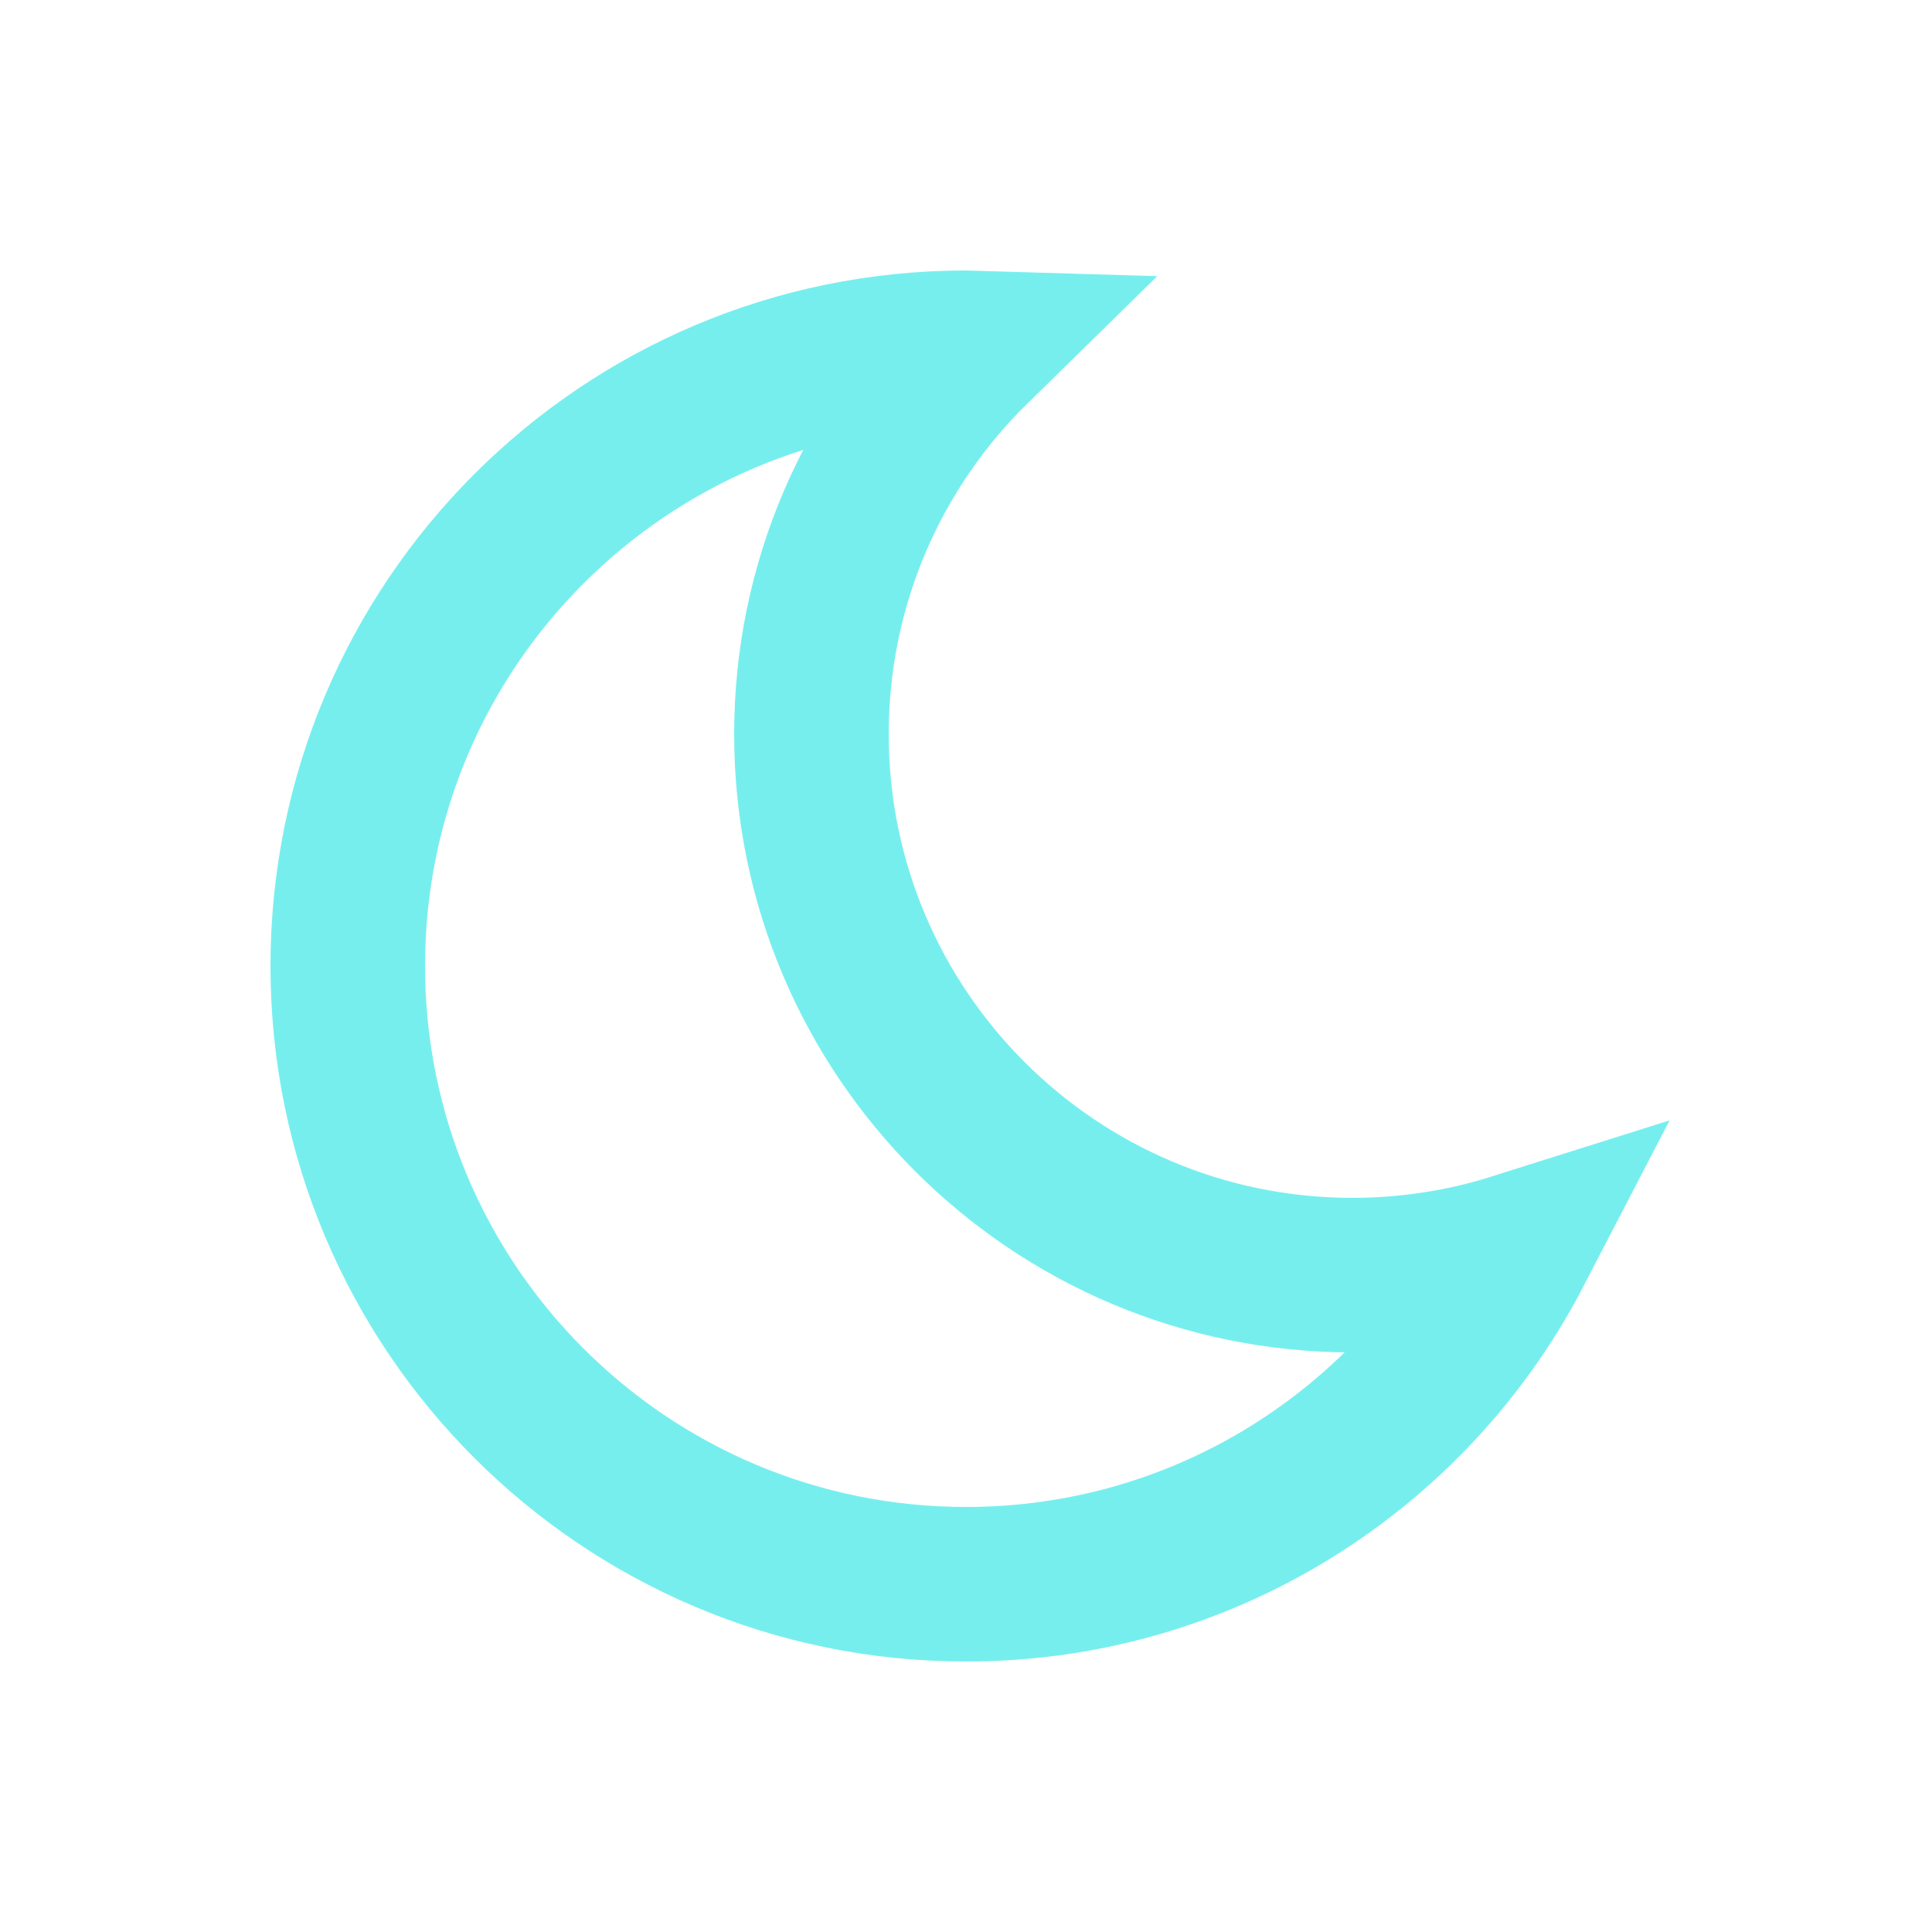
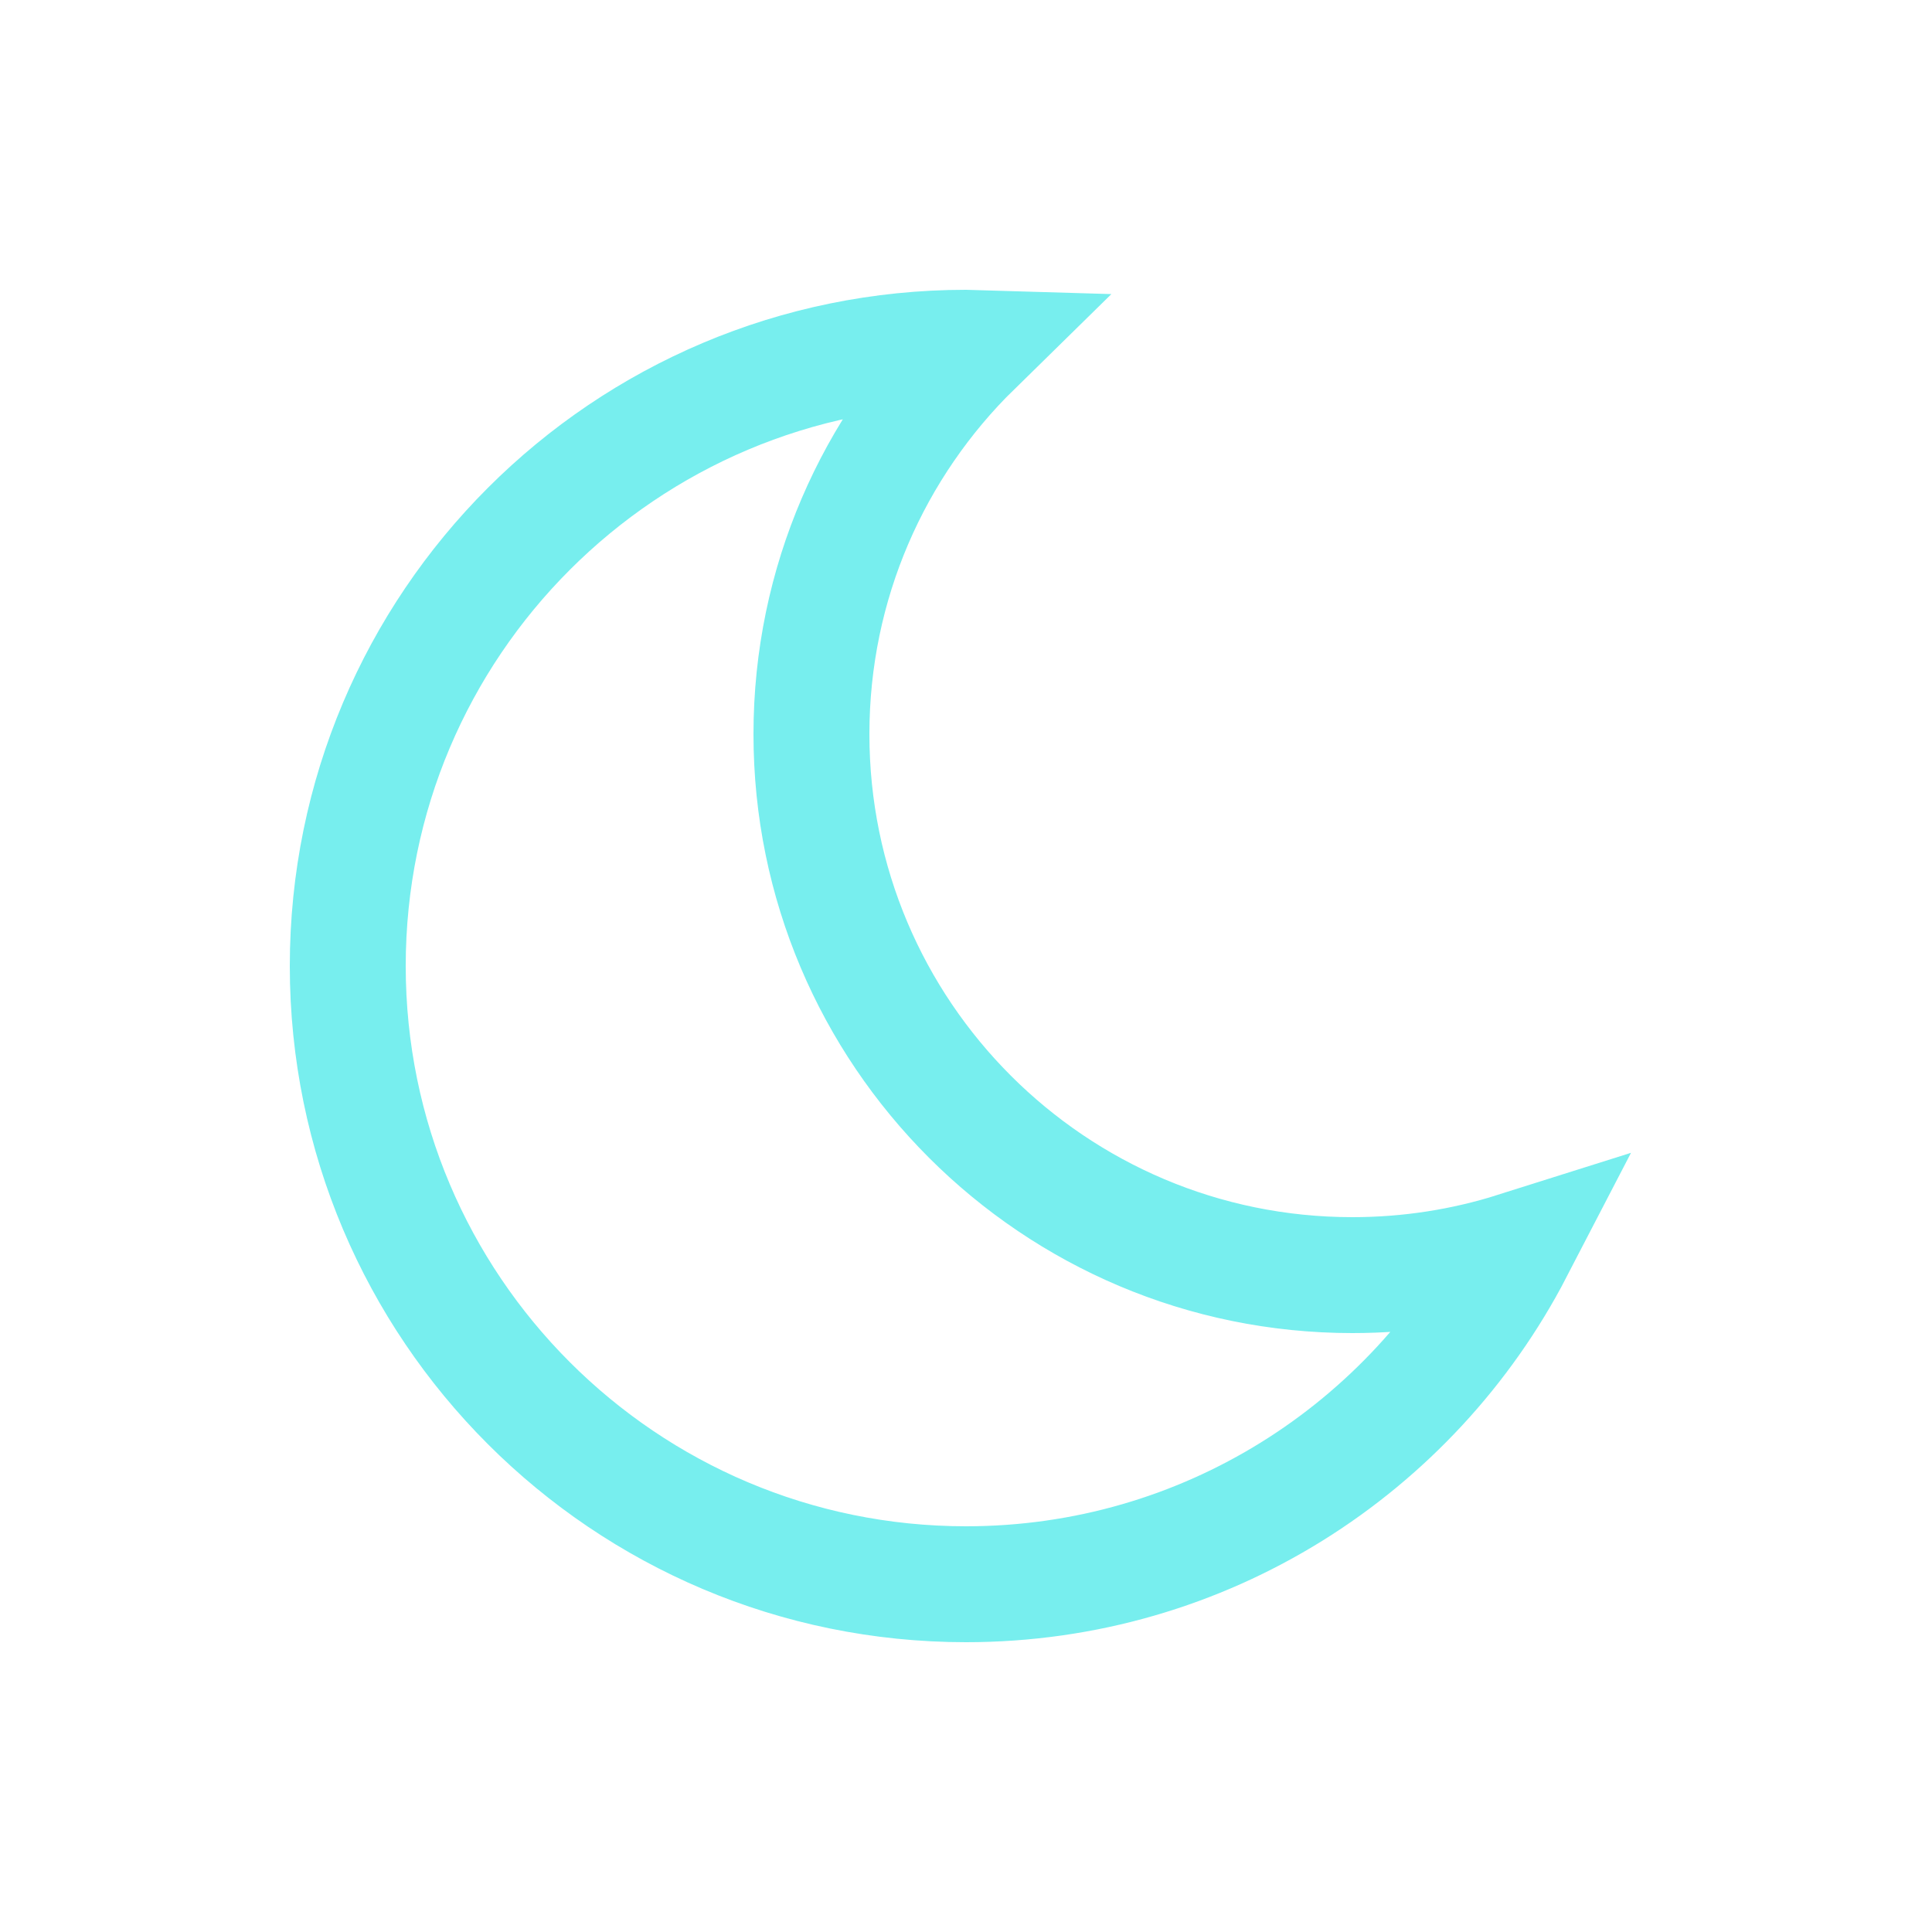
<svg xmlns="http://www.w3.org/2000/svg" width="96px" height="96px" viewBox="0 0 25 25" fill="none">
  <g stroke-width="0" />
  <g stroke-linecap="round" stroke-linejoin="round" />
  <g>
-     <path d="M19.607 16.177C18.942 16.387 18.234 16.5 17.5 16.5C13.634 16.5 10.5 13.366 10.5 9.5C10.5 7.542 11.304 5.771 12.6 4.501C12.567 4.5 12.534 4.5 12.5 4.5C8.082 4.5 4.5 8.082 4.5 12.5C4.5 16.918 8.082 20.5 12.5 20.5C15.592 20.5 18.275 18.745 19.607 16.177Z" stroke="#7EE" stroke-width="2" />
+     <path d="M19.607 16.177C18.942 16.387 18.234 16.5 17.5 16.5C13.634 16.5 10.5 13.366 10.5 9.5C10.5 7.542 11.304 5.771 12.6 4.501C12.567 4.5 12.534 4.5 12.5 4.5C8.082 4.5 4.5 8.082 4.5 12.5C4.5 16.918 8.082 20.5 12.5 20.5C15.592 20.5 18.275 18.745 19.607 16.177Z" stroke="#7EE" stroke-width="1.5" />
  </g>
</svg>
